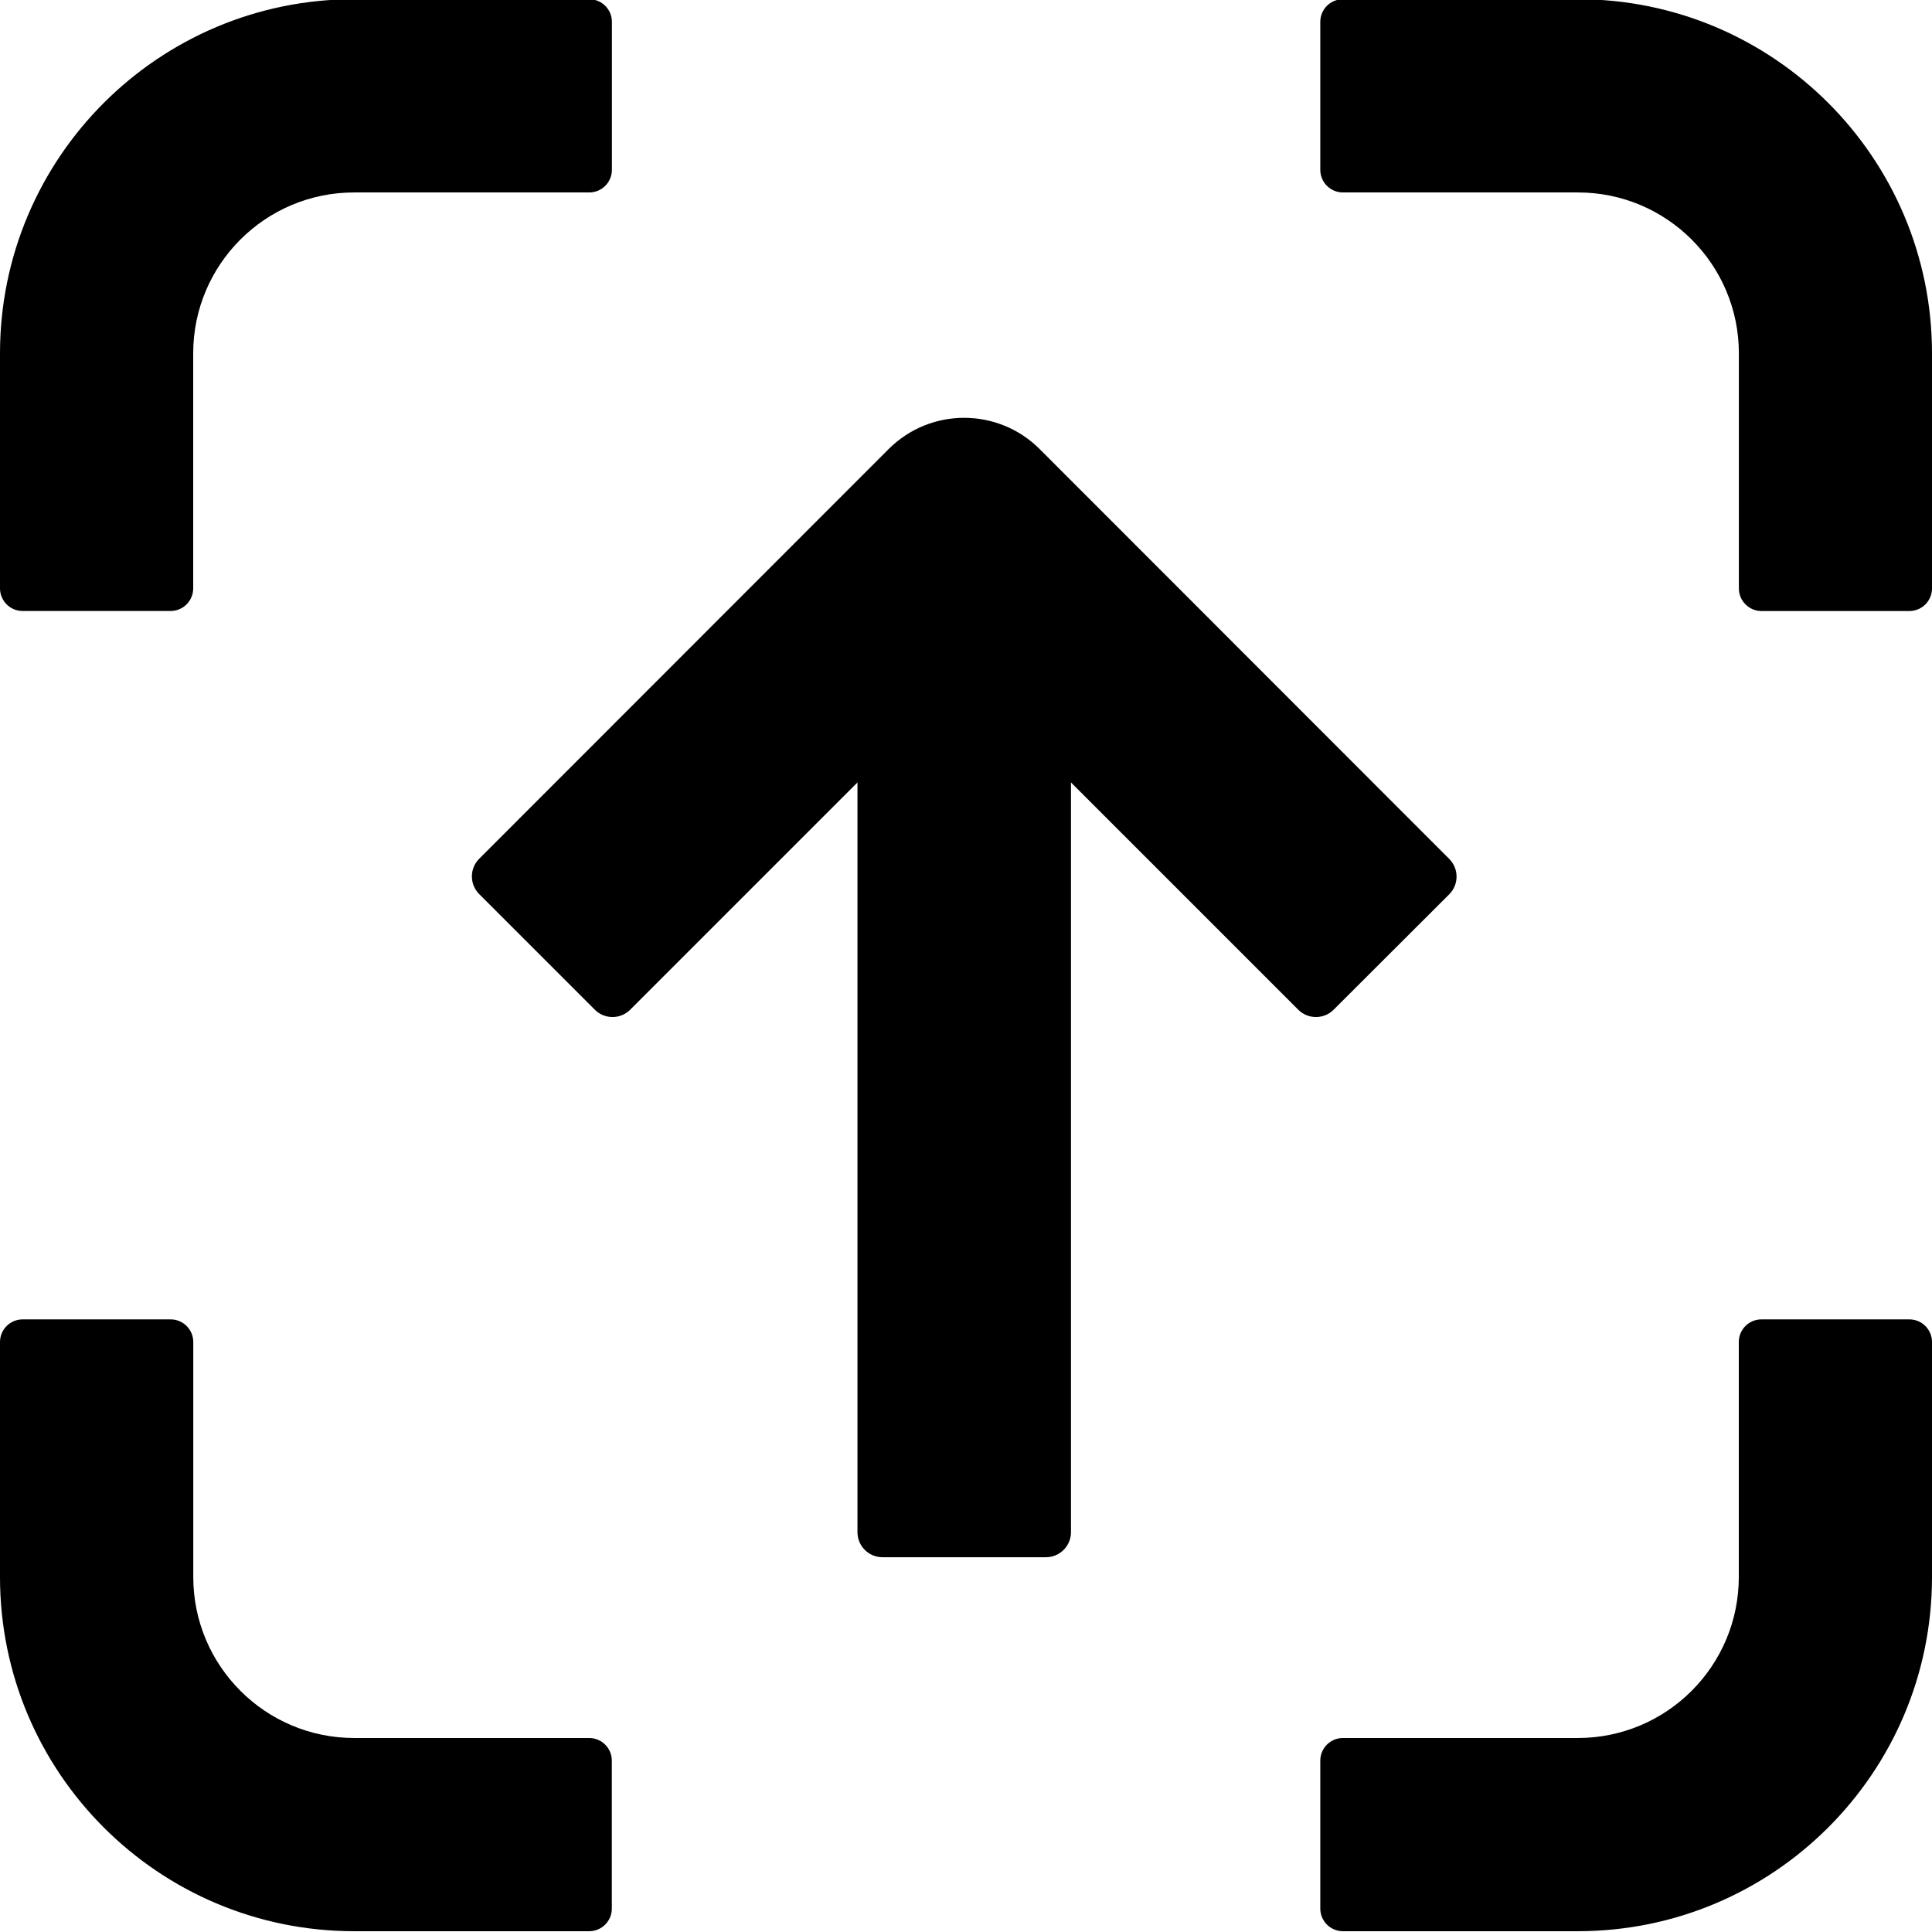
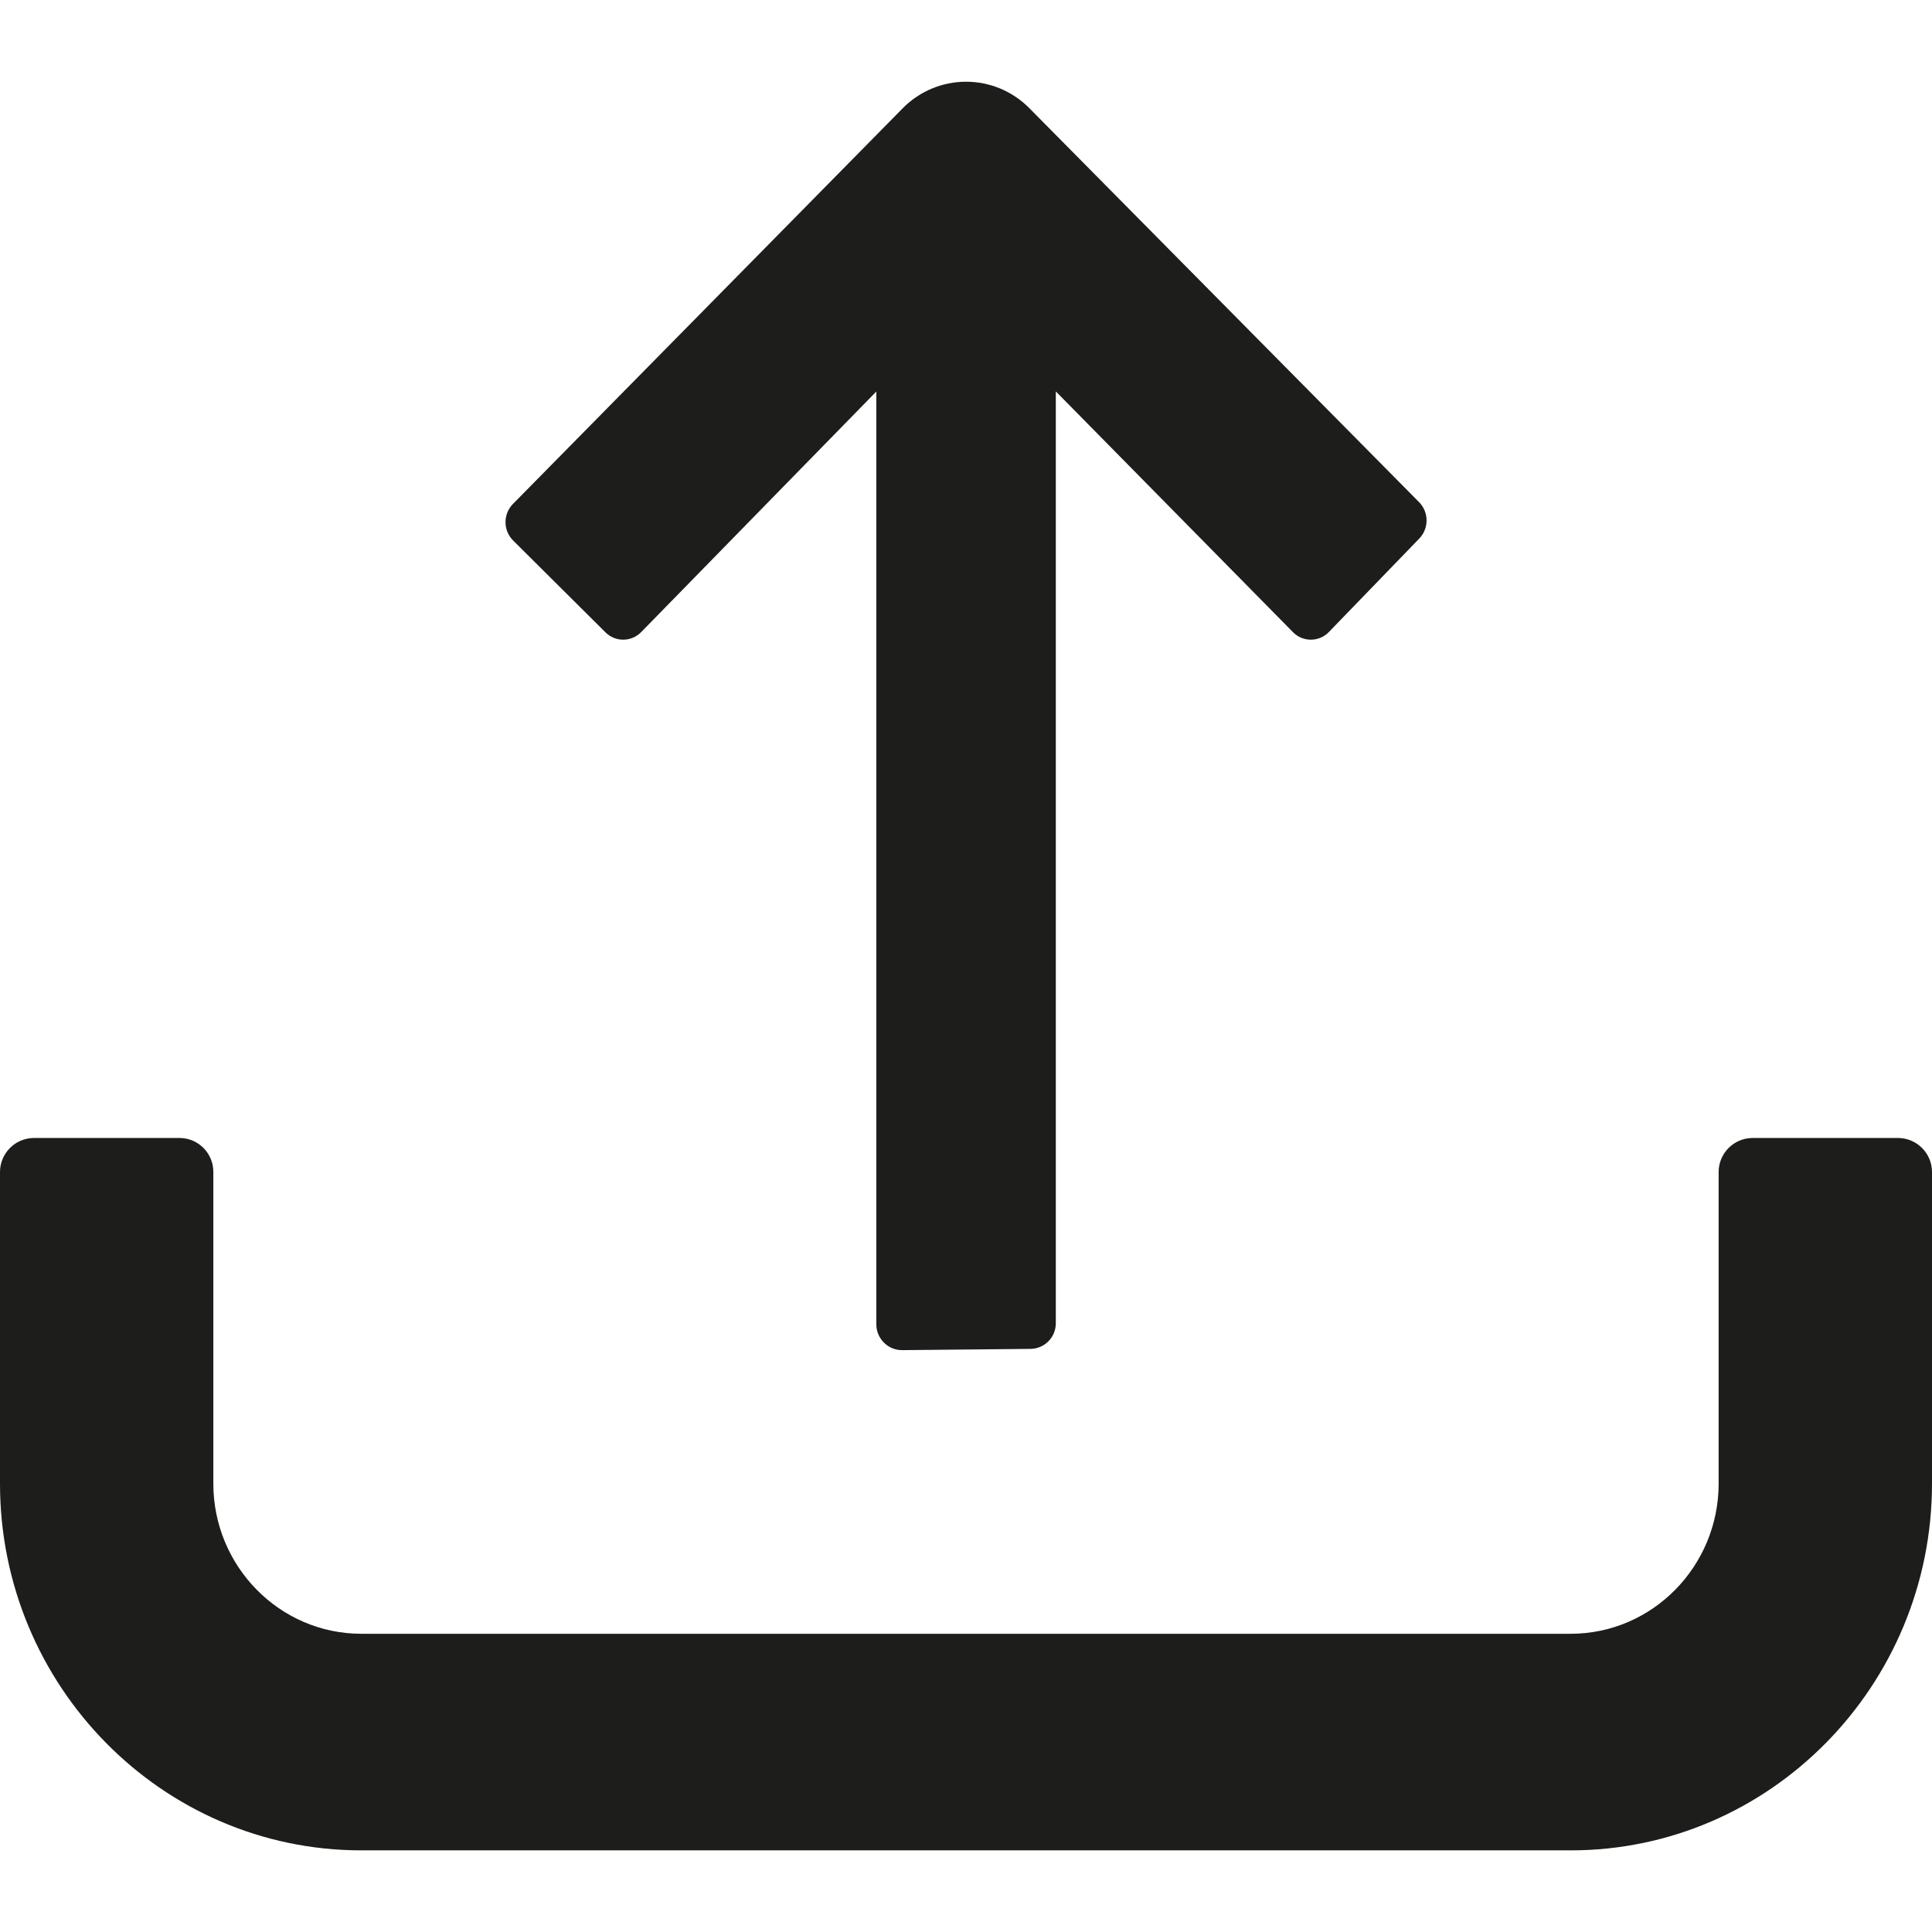
- <svg xmlns="http://www.w3.org/2000/svg" id="upload" data-name="Upload" viewBox="0 0 512 512">
-   <g id="noun_Upload_3550734" data-name="noun Upload 3550734">
-     <path id="Path_18" data-name="Path 18" d="M283.82,406.05V207.35l60.23,60.23a6.63,6.63,0,0,0,9.38,0L384.06,237a6.63,6.63,0,0,0,0-9.38L275.51,119a28.31,28.31,0,0,0-40,0L127,227.57a6.63,6.63,0,0,0,0,9.38l30.63,30.63a6.63,6.63,0,0,0,9.38,0l60.23-60.23v198.7a6.63,6.63,0,0,0,6.63,6.63h43.35A6.63,6.63,0,0,0,283.82,406.05Z" />
-     <path id="Path_19" data-name="Path 19" d="M512,93.65A93.86,93.86,0,0,0,418.15-.21H355.89a6,6,0,0,0-6,6V45a6,6,0,0,0,6,6h62.26a42.66,42.66,0,0,1,42.67,42.66v62.27a6,6,0,0,0,6,6H506a6,6,0,0,0,6-6Z" />
-     <path id="Path_20" data-name="Path 20" d="M6,161.92h39.2a6,6,0,0,0,6-6V93.65A42.66,42.66,0,0,1,93.89,51h62.27a6,6,0,0,0,6-6V5.79a6,6,0,0,0-6-6H93.89A93.87,93.87,0,0,0,0,93.65H0v62.27A6,6,0,0,0,6,161.92Z" />
-     <path id="Path_21" data-name="Path 21" d="M0,417.92a93.87,93.87,0,0,0,93.87,93.87h62.27a6,6,0,0,0,6-6v-39.2a6,6,0,0,0-6-6H93.89a42.67,42.67,0,0,1-42.67-42.67V355.65a6,6,0,0,0-6-6H6a6,6,0,0,0-6,6Z" />
-     <path id="Path_22" data-name="Path 22" d="M506,349.65h-39.2a6,6,0,0,0-6,6v62.27a42.67,42.67,0,0,1-42.67,42.67H355.89a6,6,0,0,0-6,6v39.2a6,6,0,0,0,6,6h62.26A93.87,93.87,0,0,0,512,417.92h0V355.65A6,6,0,0,0,506,349.65Z" />
-   </g>
+ <svg xmlns="http://www.w3.org/2000/svg" id="Layer_1" data-name="Layer 1" viewBox="0 0 510.24 510.24">
+   <defs>
+     <style>.cls-1{fill:#1d1d1b;}</style>
+   </defs>
+   <path class="cls-1" d="M501.37,300.54H462.76a9,9,0,0,0-8.87,9v82.27c0,21.87-17.52,39.67-39.07,39.67H95.42c-21.55,0-39.08-17.8-39.08-39.67V309.54a8.94,8.94,0,0,0-8.86-9H8.87a9,9,0,0,0-8.87,9v82.27c0,53.41,42.8,96.87,95.42,96.87h319.4c52.61,0,95.42-43.46,95.42-96.87V309.54A9,9,0,0,0,501.37,300.54Z" />
+   <path class="cls-1" d="M159.9,167a6.63,6.63,0,0,0,9.43-.06l62.11-63.54v34.11h0V349.75a6.76,6.76,0,0,0,2,4.82,6.64,6.64,0,0,0,4.77,2l34-.33a6.76,6.76,0,0,0,6.63-6.79V305.47c0-.15,0-.29,0-.45V103.37l62.62,63.57a6.57,6.57,0,0,0,4.73,2h0a6.6,6.6,0,0,0,4.74-2l23.92-24.73a6.89,6.89,0,0,0-.05-9.57l-103-104.12h0a23.47,23.47,0,0,0-33.32,0L135.49,133.07a6.86,6.86,0,0,0,0,9.65Z" />
</svg>
